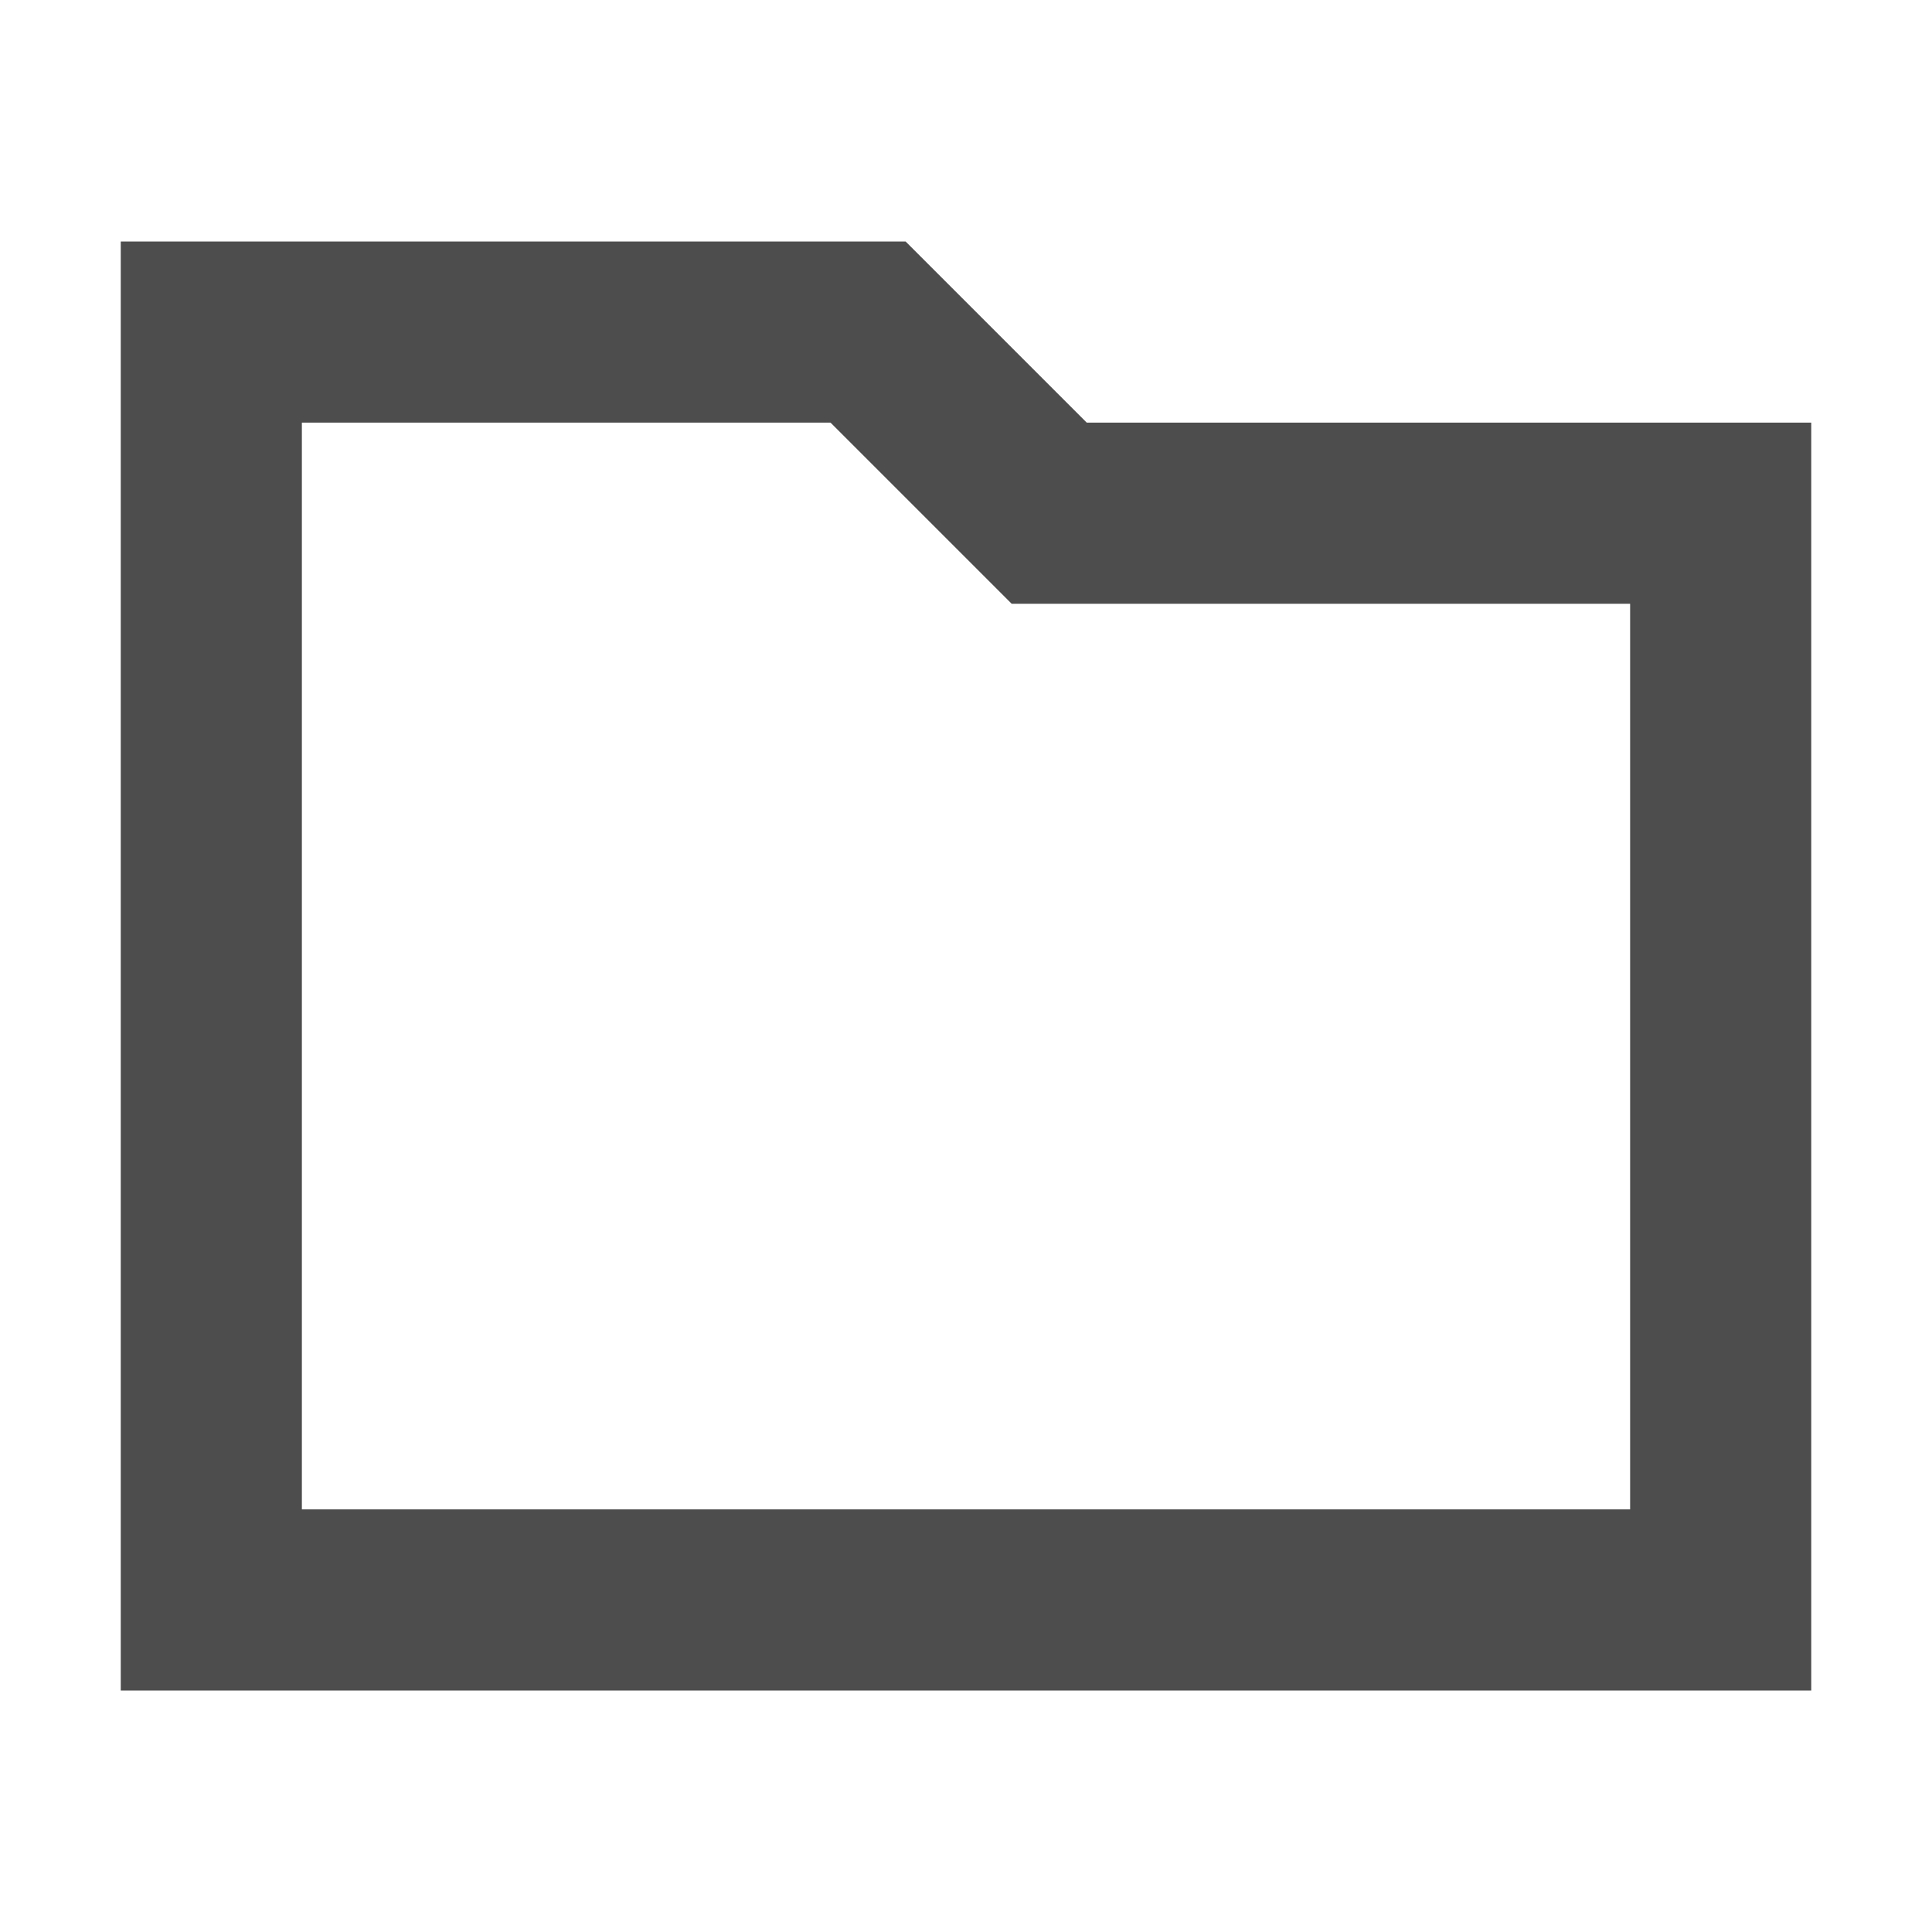
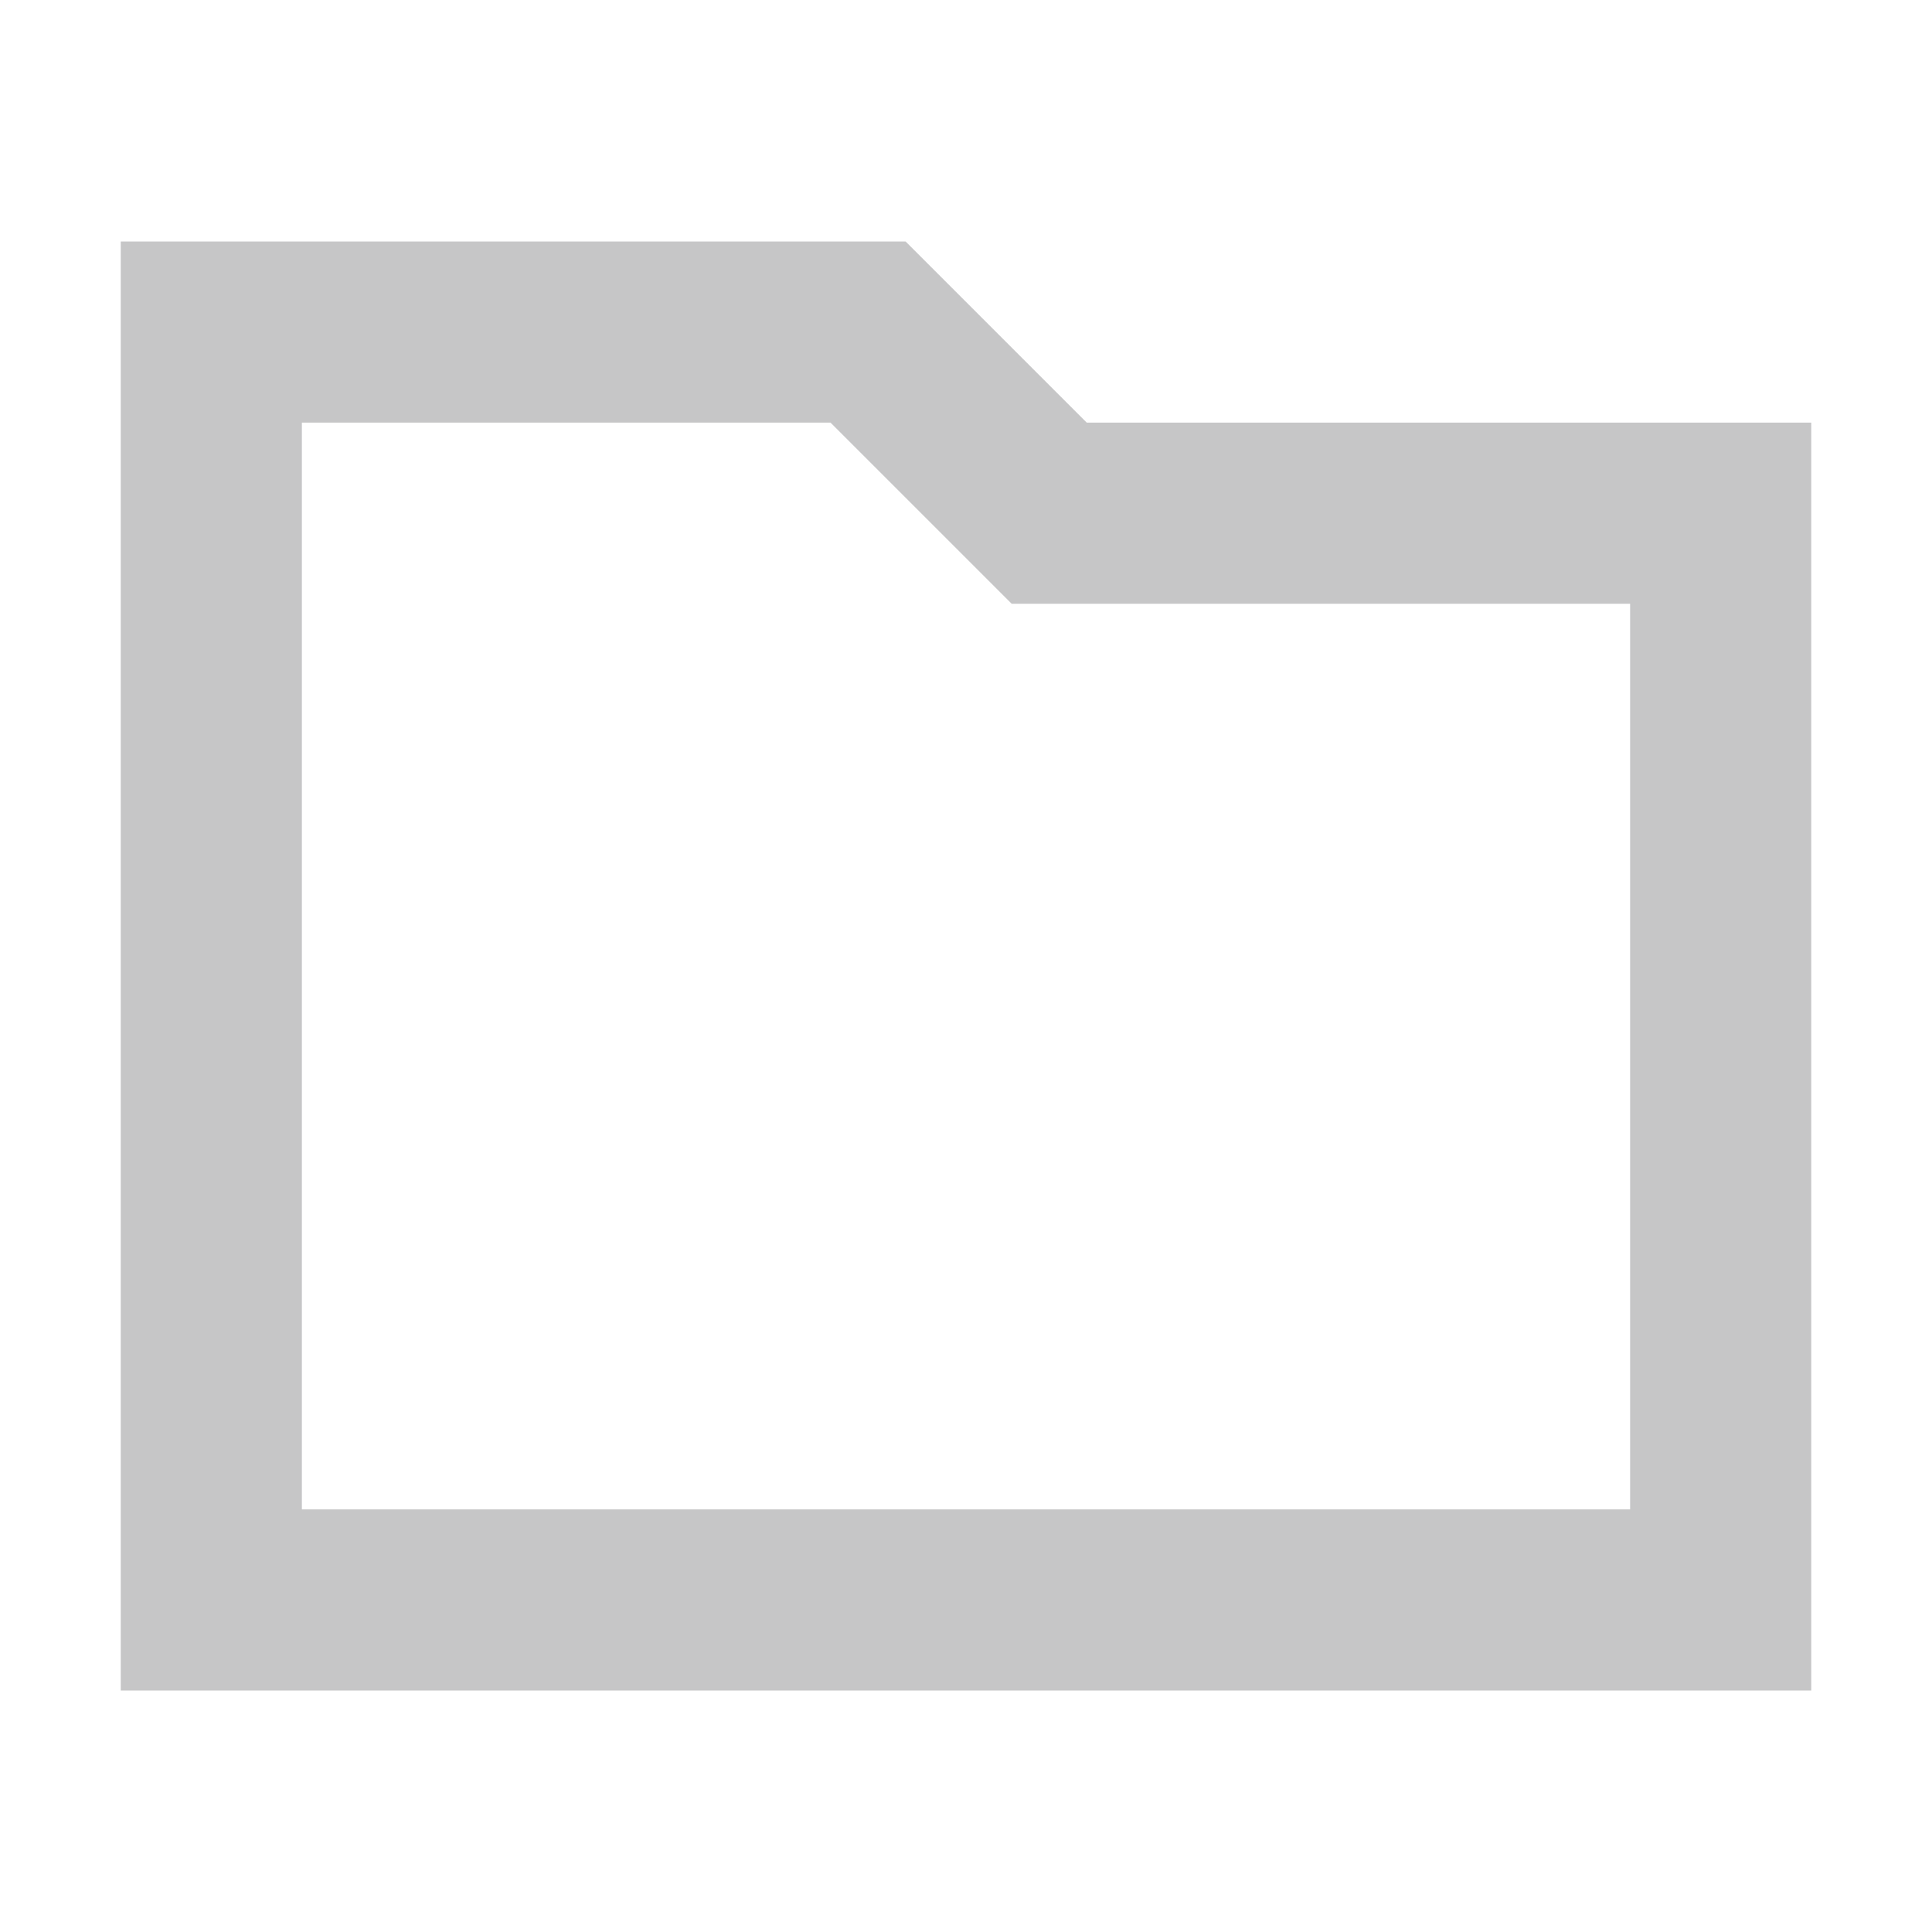
- <svg xmlns="http://www.w3.org/2000/svg" width="32" height="32" viewBox="0 0 32 32" version="1.1" id="svg8">
+ <svg xmlns="http://www.w3.org/2000/svg" id="svg8" version="1.1" viewBox="0 0 32 32" height="32" width="32">
  <defs id="defs2" />
-   <g id="layer1" transform="translate(0,-288.5333)">
-     <path style="display:inline;fill:#4d4d4d;fill-opacity:1;stroke:none;stroke-width:3;stroke-miterlimit:4;stroke-dasharray:18, 3;stroke-dashoffset:2.7;stroke-opacity:1" d="m 2,4 v 3 18 3 H 5 30 V 25 7 H 18 L 15,4 H 5 Z m 3,3 h 8.756 l 3,3 H 27 V 25 H 5 Z" transform="translate(0,288.5333)" id="rect4522" />
+   <g transform="translate(0,-288.5333)" id="layer1">
+     <path id="rect4522" transform="translate(0,288.5333)" d="m 2,4 v 3 18 3 H 5 30 V 25 7 H 18 L 15,4 H 5 Z m 3,3 h 8.756 l 3,3 H 27 V 25 H 5 Z" style="display:inline;fill:#c6c6c7;fill-opacity:1;stroke:none;stroke-width:3;stroke-miterlimit:4;stroke-dasharray:18, 3;stroke-dashoffset:2.7;stroke-opacity:1" />
  </g>
</svg>
